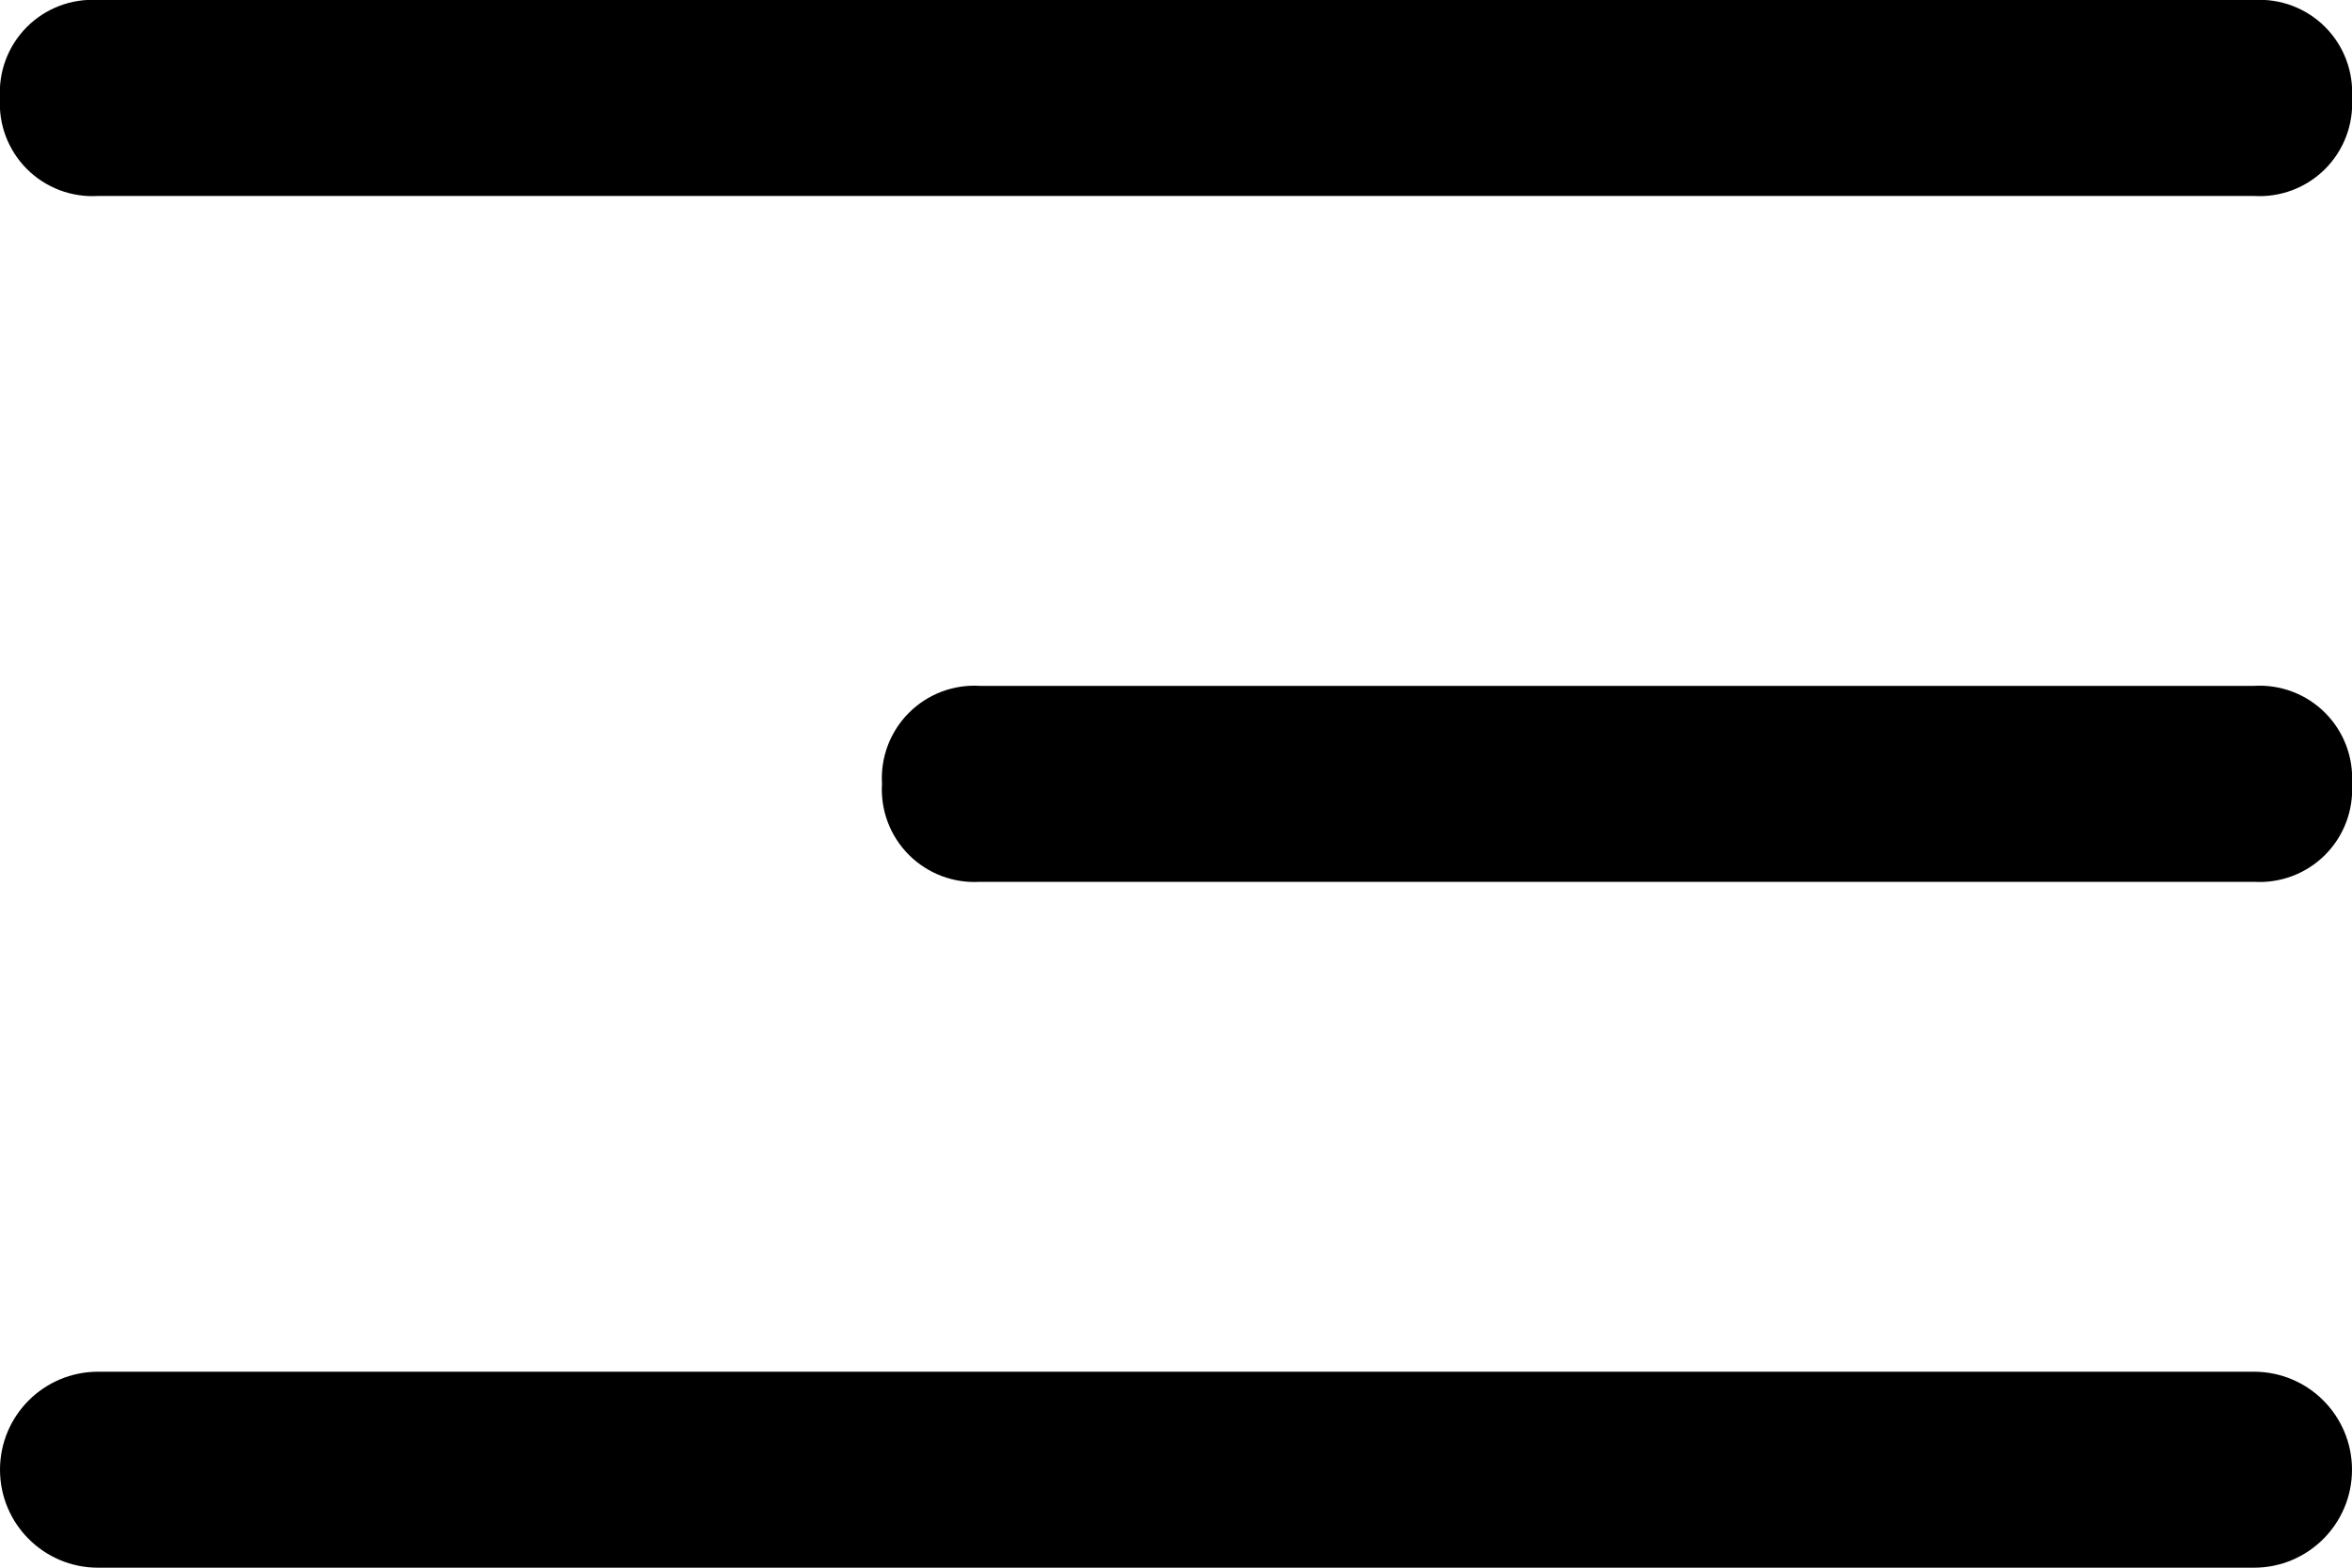
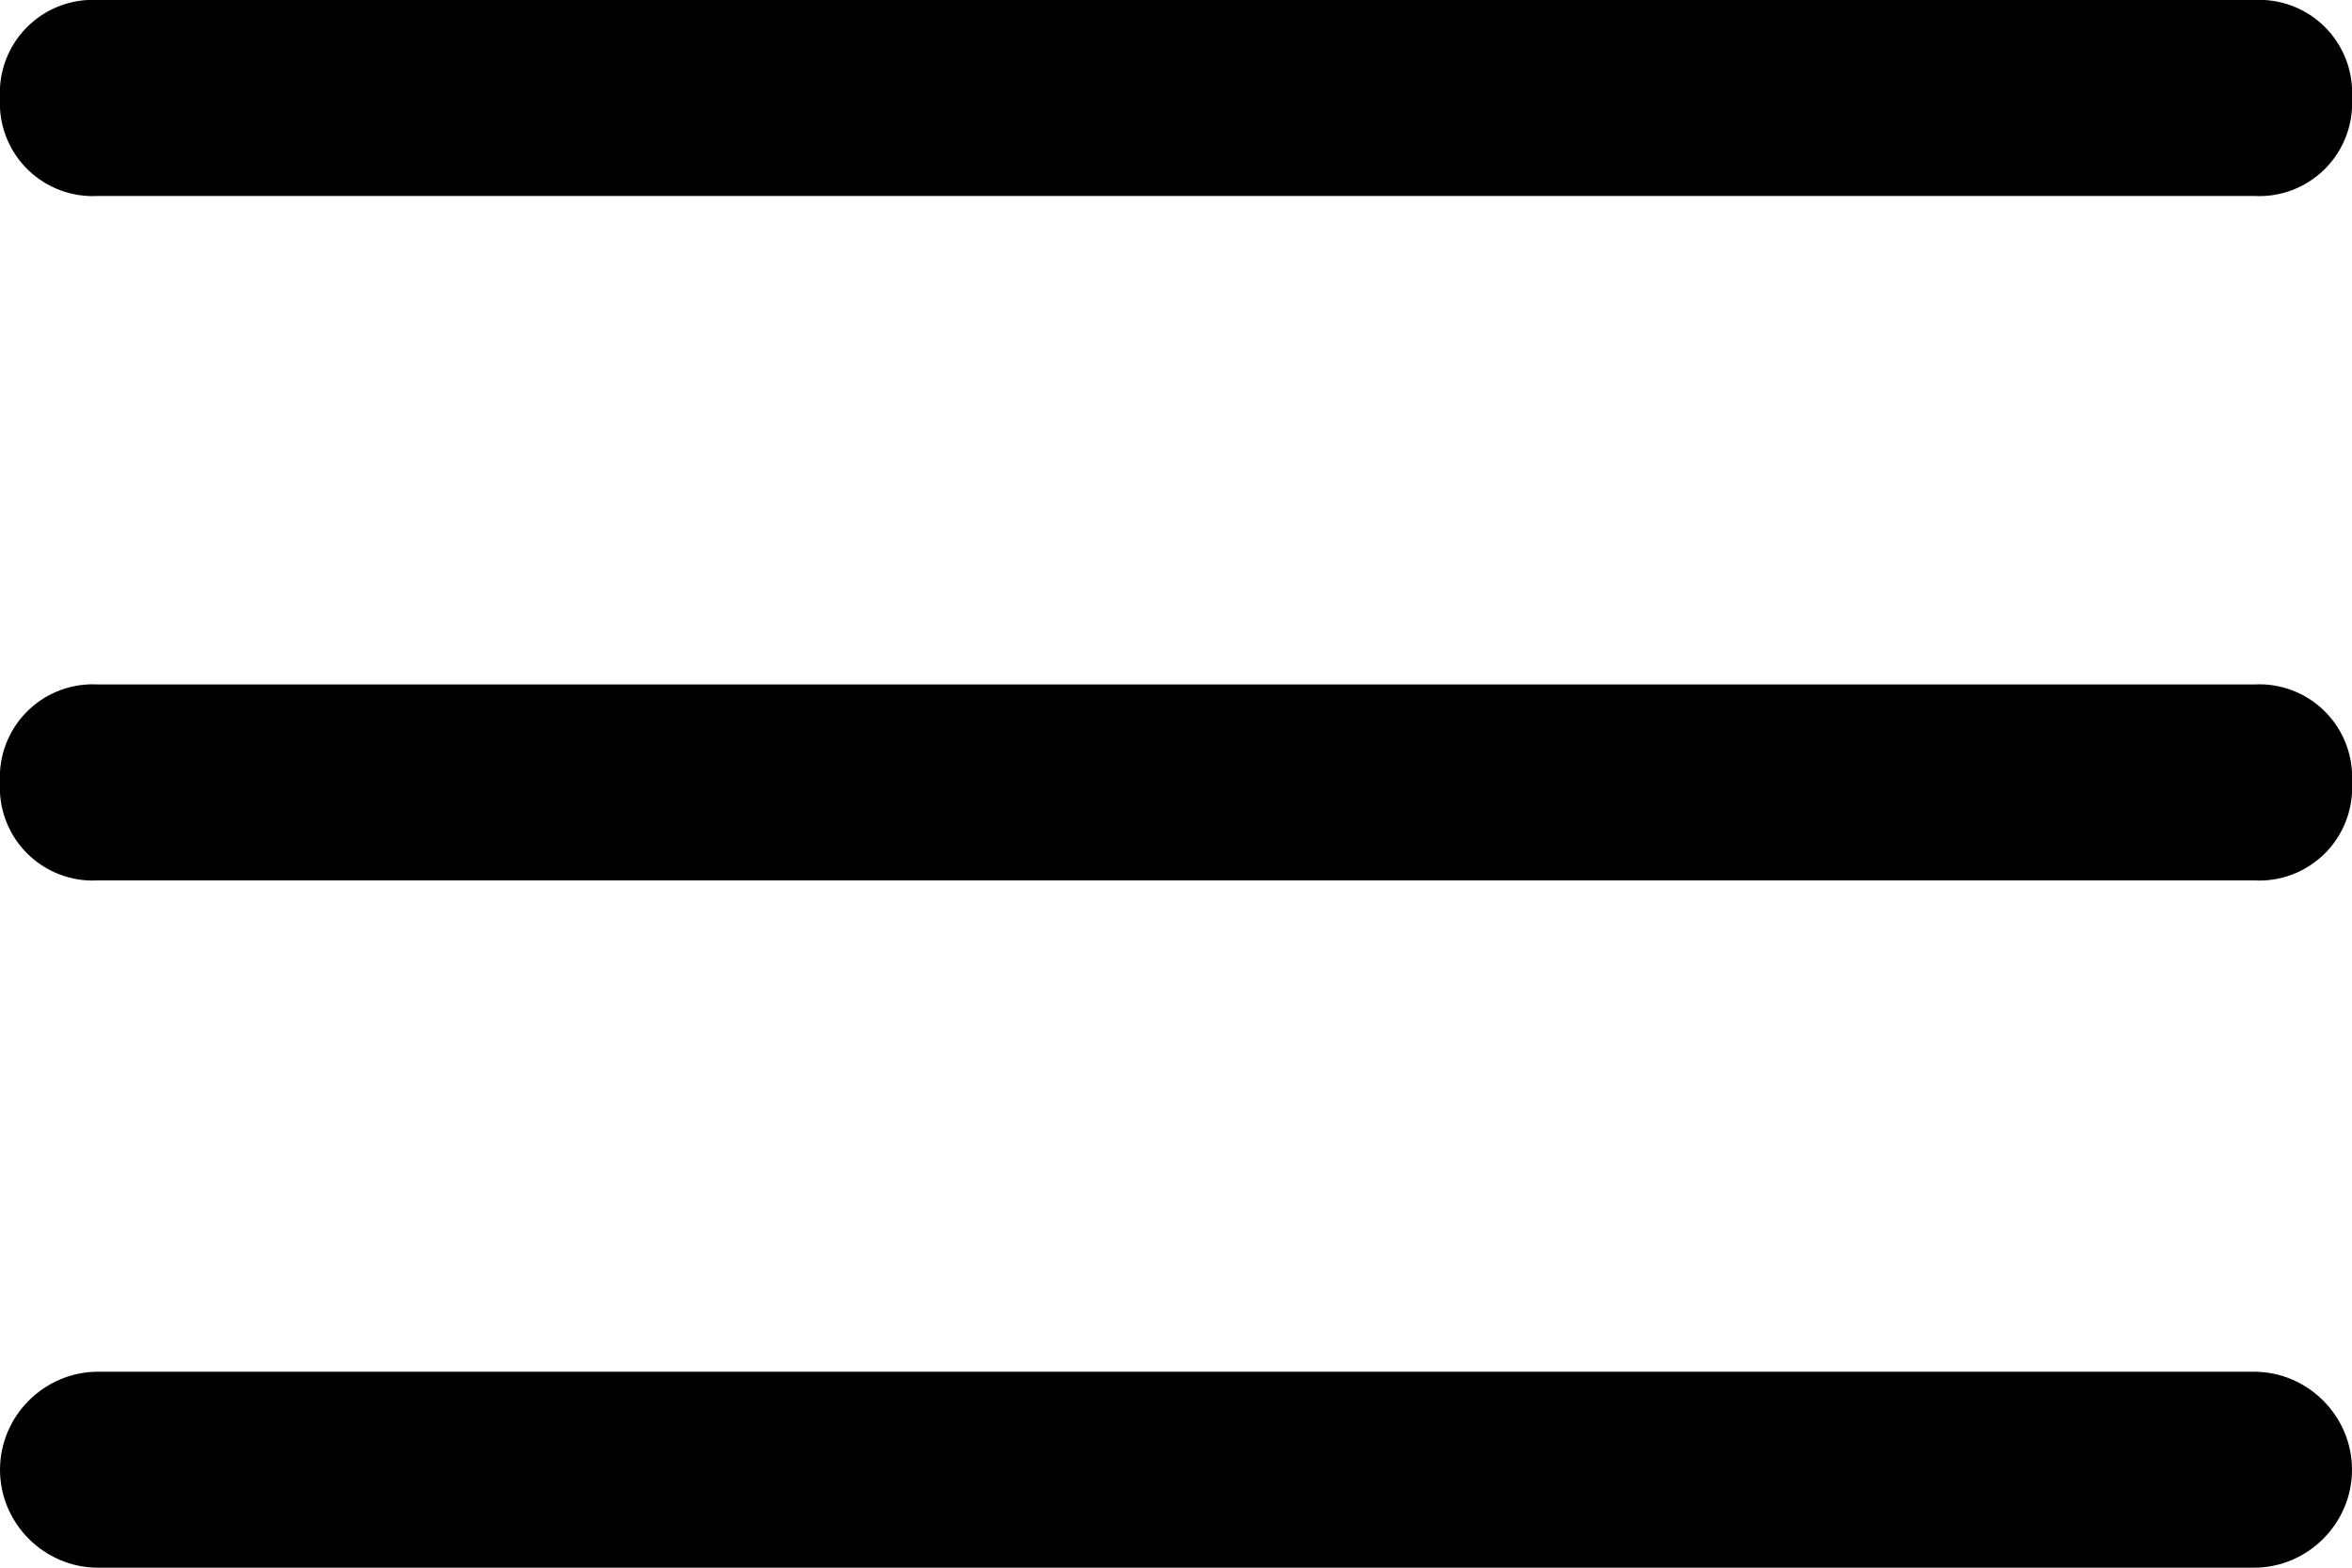
- <svg xmlns="http://www.w3.org/2000/svg" viewBox="0 0 30 20">
-   <defs>
-     <style>.aa8ebab7-074c-4f4d-83e8-7a439dda45a8{fill:currentColor;}</style>
-   </defs>
-   <g id="b82ec511-1600-43fe-8d94-c017d768d64d" data-name="Layer 2">
-     <g id="bbf040c3-01b9-4713-ae67-b47f8537e908" data-name="Layer 1">
-       <path class="aa8ebab7-074c-4f4d-83e8-7a439dda45a8" d="M12.5,11.25H28.75A1.18,1.18,0,0,0,30,10a1.18,1.18,0,0,0-1.25-1.25H12.5A1.18,1.18,0,0,0,11.25,10,1.18,1.18,0,0,0,12.5,11.25ZM1.25,2.5h27.5A1.18,1.18,0,0,0,30,1.25,1.18,1.18,0,0,0,28.75,0H1.25A1.18,1.18,0,0,0,0,1.25,1.18,1.18,0,0,0,1.25,2.5Zm0,17.5h27.5a1.25,1.25,0,0,0,0-2.5H1.25a1.25,1.25,0,0,0,0,2.5Z" />
-     </g>
-   </g>
+ <svg xmlns="http://www.w3.org/2000/svg" viewBox="0 0 30 20" xml:space="preserve" style="fill-rule:evenodd;clip-rule:evenodd;stroke-linejoin:round;stroke-miterlimit:2">
+   <path d="M1.25 2.5h27.5l.072.002A1.185 1.185 0 0 0 30 1.25a1.185 1.185 0 0 0-1.178-1.252L28.75 0H1.25A1.185 1.185 0 0 0-.002 1.178L0 1.25a1.185 1.185 0 0 0 1.178 1.252L1.25 2.5Z" style="fill-rule:nonzero" transform="translate(0 8.732)" />
+   <path d="M1.25 2.5h27.5l.072.002A1.185 1.185 0 0 0 30 1.25a1.185 1.185 0 0 0-1.178-1.252L28.75 0H1.25A1.185 1.185 0 0 0-.002 1.178L0 1.25a1.185 1.185 0 0 0 1.178 1.252L1.25 2.5Zm0 17.5h27.5c.686 0 1.25-.564 1.25-1.25s-.564-1.25-1.25-1.25H1.25c-.686 0-1.25.564-1.25 1.25S.564 20 1.25 20Z" style="fill-rule:nonzero" />
</svg>
